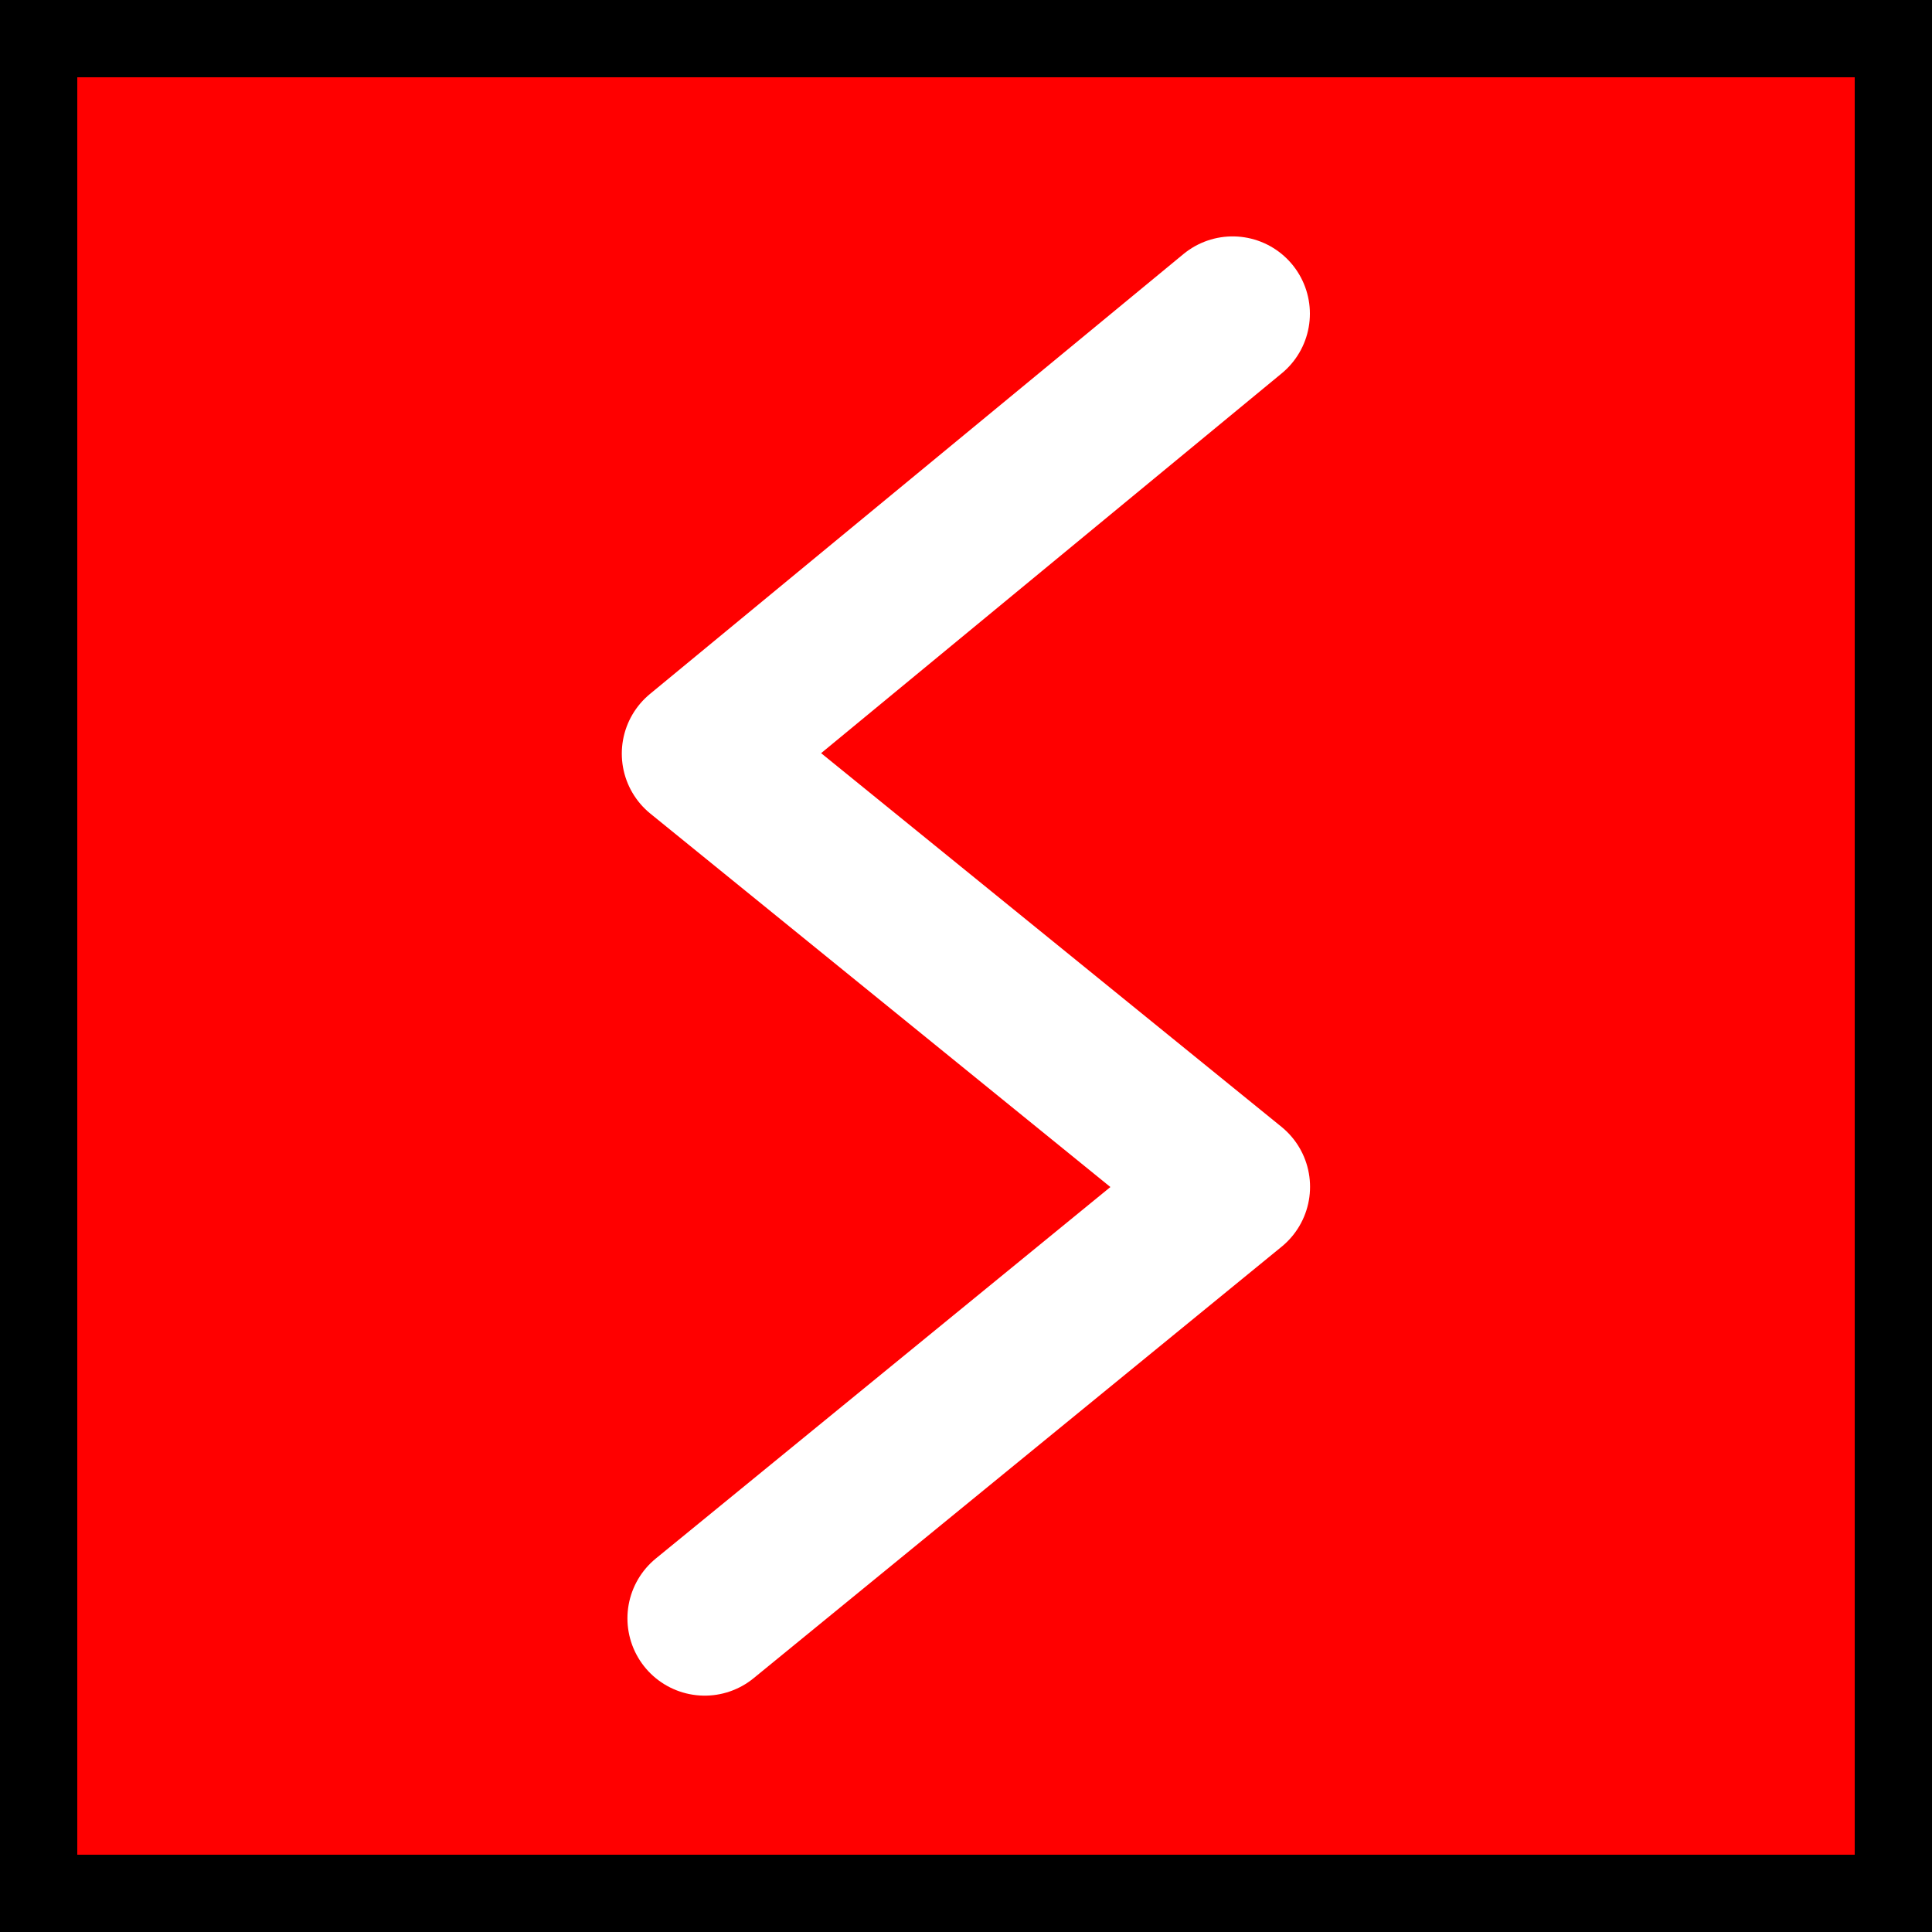
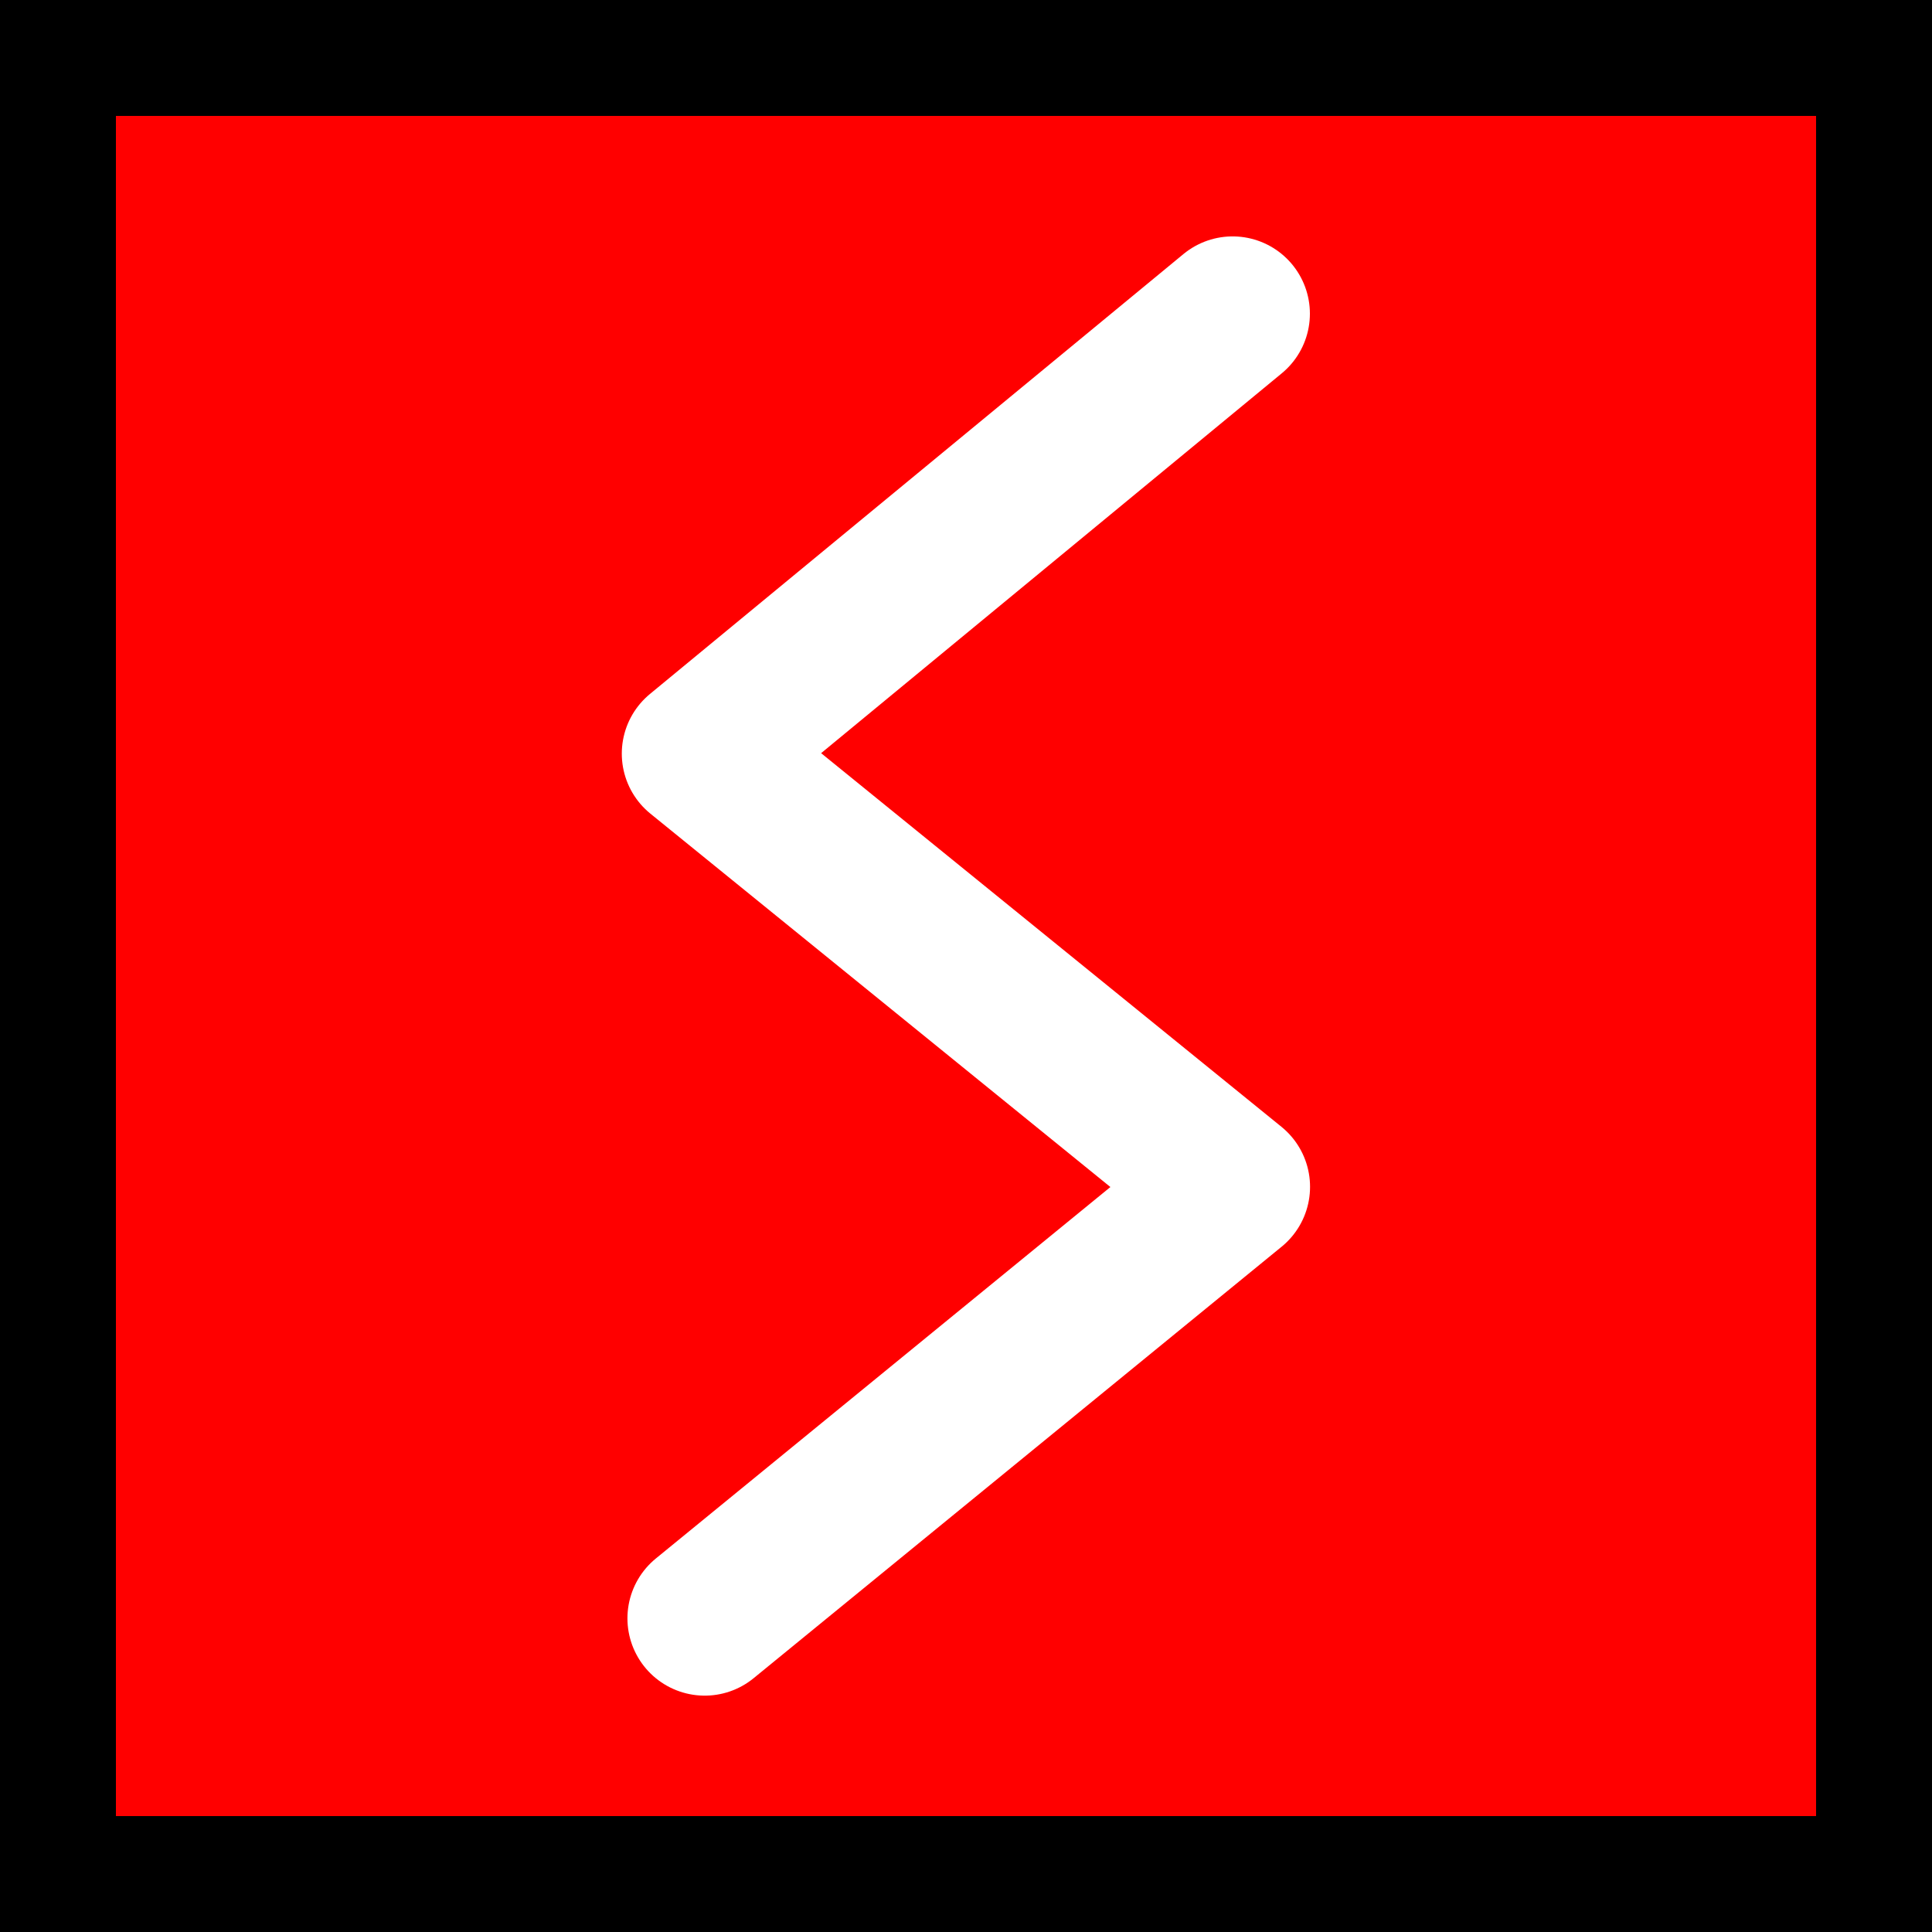
<svg xmlns="http://www.w3.org/2000/svg" width="14.111mm" height="14.111mm" viewBox="0 0 50 50" id="svg4870" version="1.1">
  <defs id="defs4872" />
  <g id="layer1" transform="translate(0,-1002.362)">
    <rect style="fill:#000000;fill-opacity:1;stroke-width:1.5;stroke-linecap:round;stroke-linejoin:miter;stroke-miterlimit:1.875;stroke-dasharray:none" id="rect5418" width="50" height="50" x="0" y="1002.362" />
-     <rect style="fill:#ff0000;fill-opacity:1;stroke-width:1.5;stroke-linecap:round;stroke-linejoin:miter;stroke-miterlimit:1.875;stroke-dasharray:none" id="rect5420" width="46" height="46" x="2" y="1004.362" />
+     <rect style="fill:#ff0000;fill-opacity:1;stroke-width:1.5;stroke-linecap:round;stroke-linejoin:miter;stroke-miterlimit:1.875;stroke-dasharray:none" id="rect5420" width="44" height="44" x="3" y="1005.362" />
    <path style="fill:none;fill-opacity:1;fill-rule:evenodd;stroke:#ffffff;stroke-width:4;stroke-linecap:round;stroke-linejoin:round;stroke-miterlimit:4;stroke-dasharray:none;stroke-opacity:1" d="m 18.238,1044.245 13.666,-11.168 -13.812,-11.211 13.808,-11.386" id="path5443" />
  </g>
</svg>
